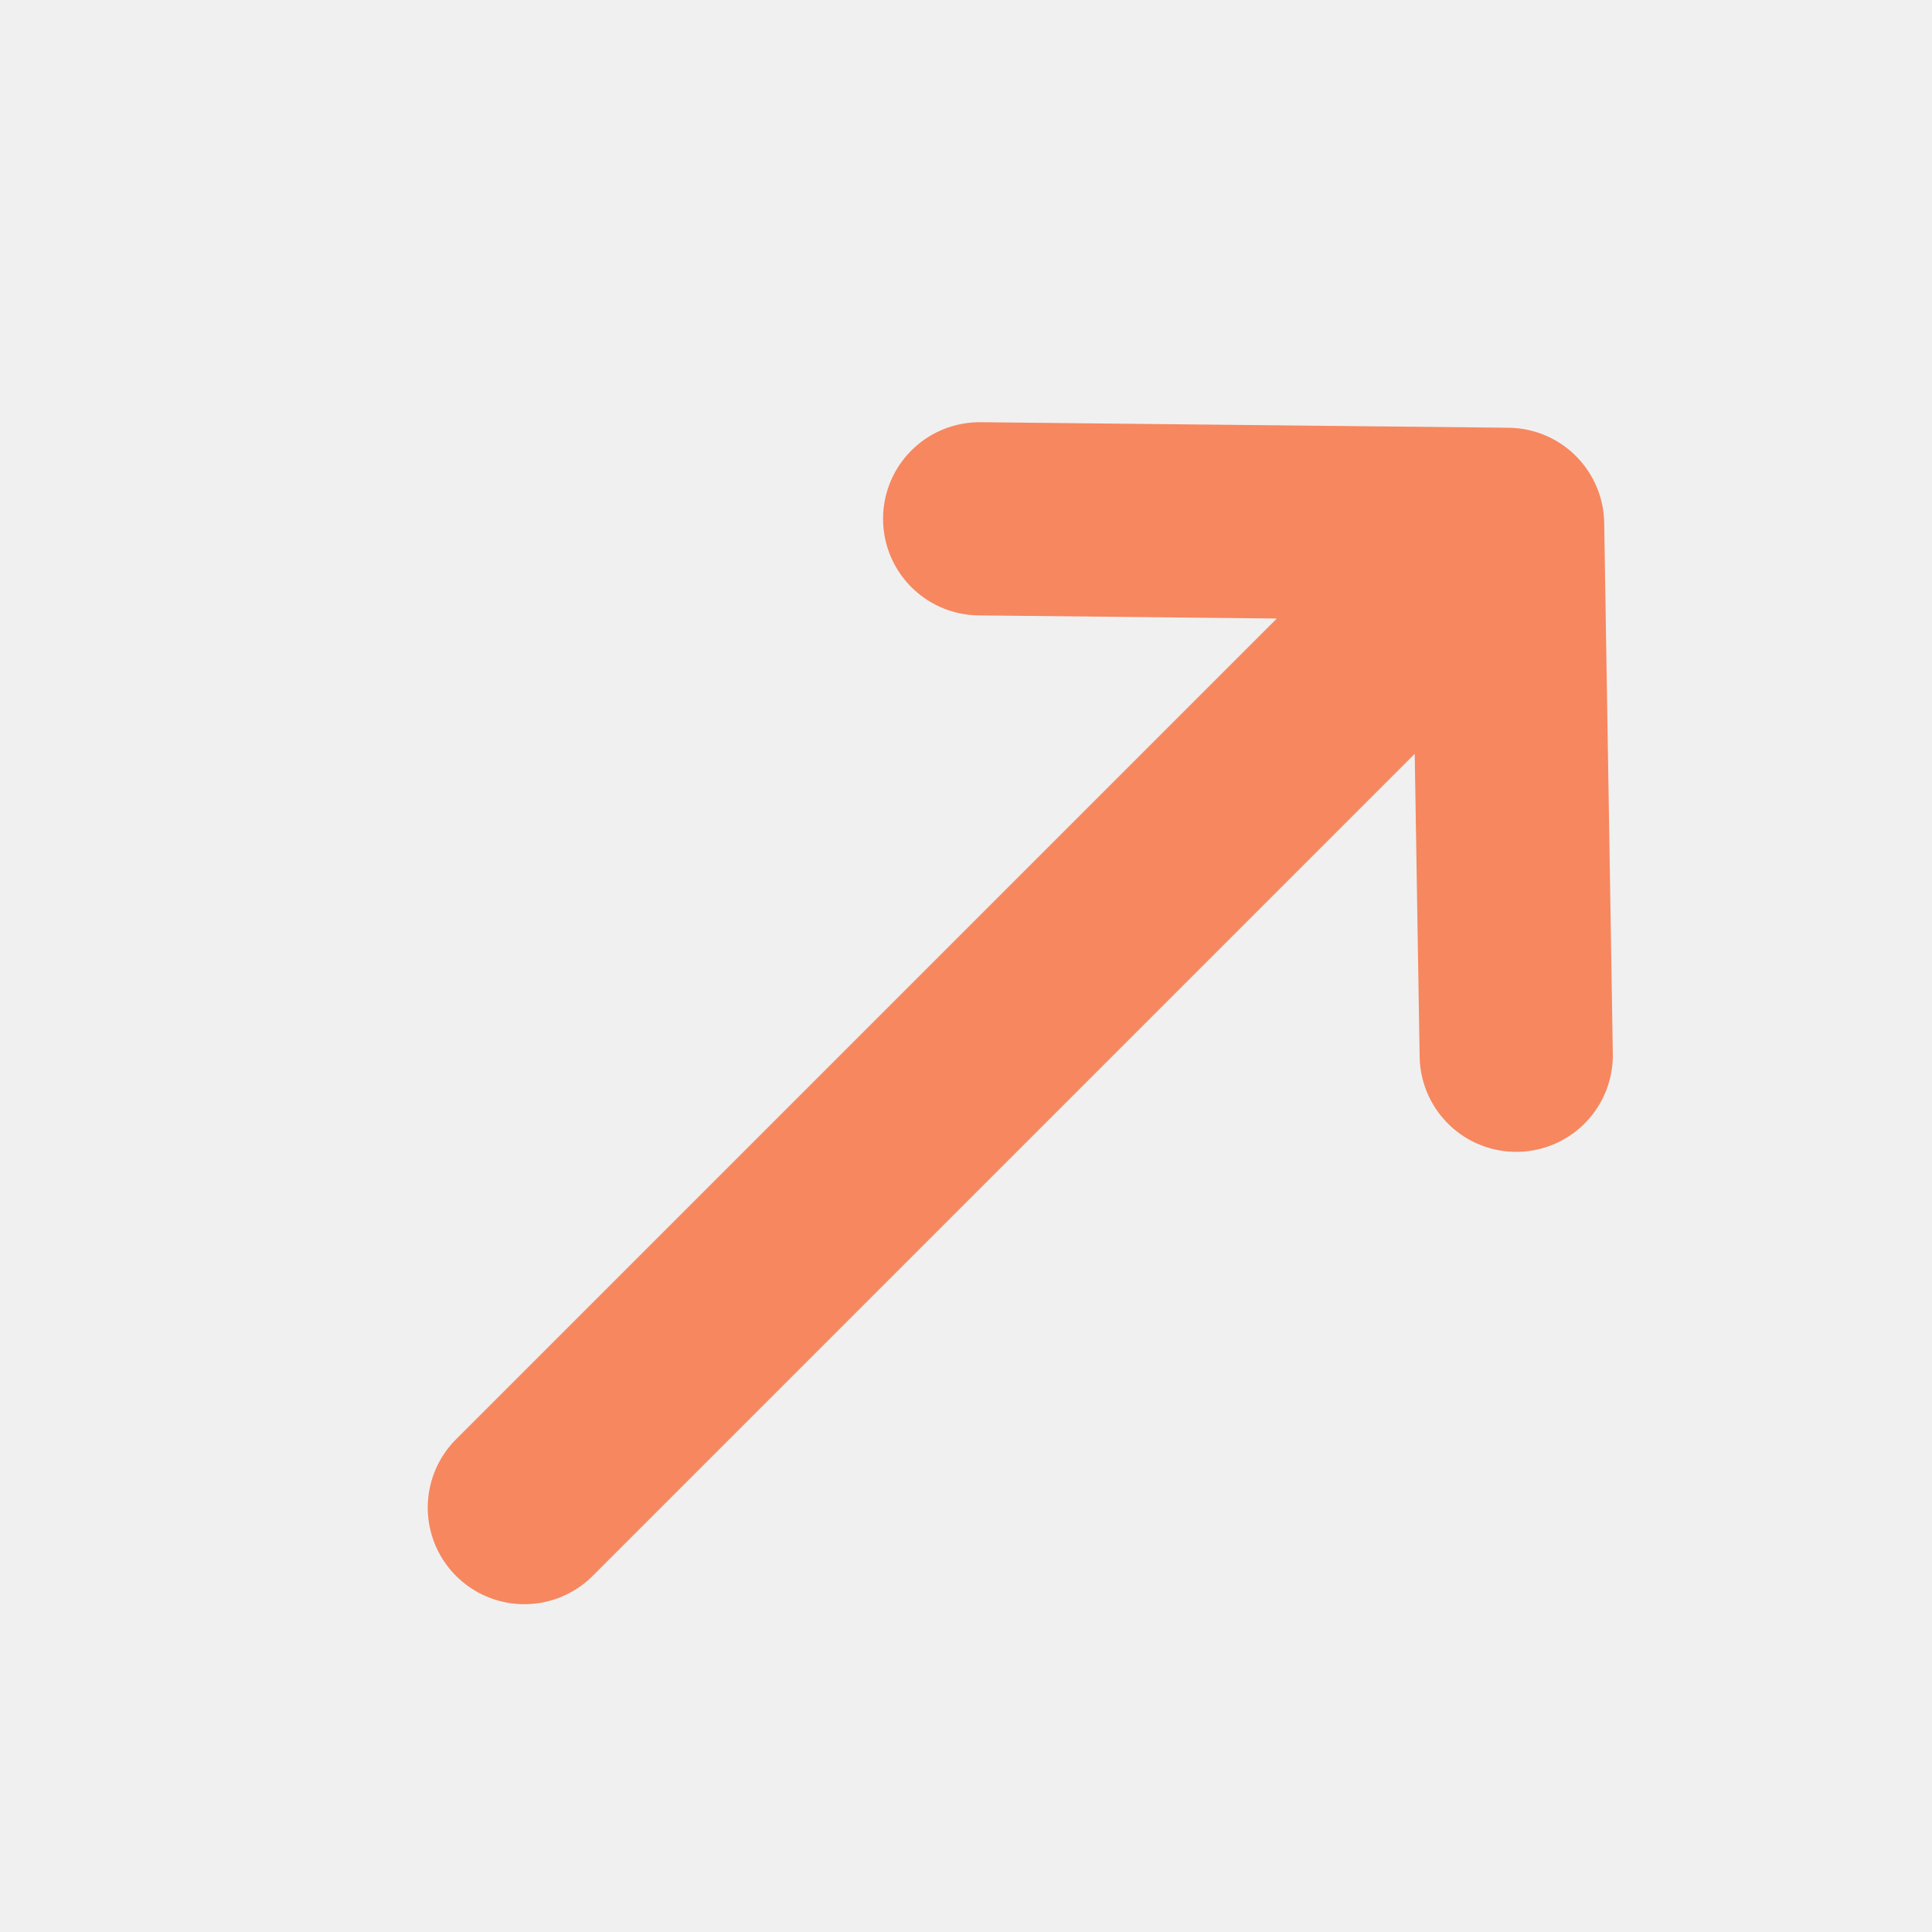
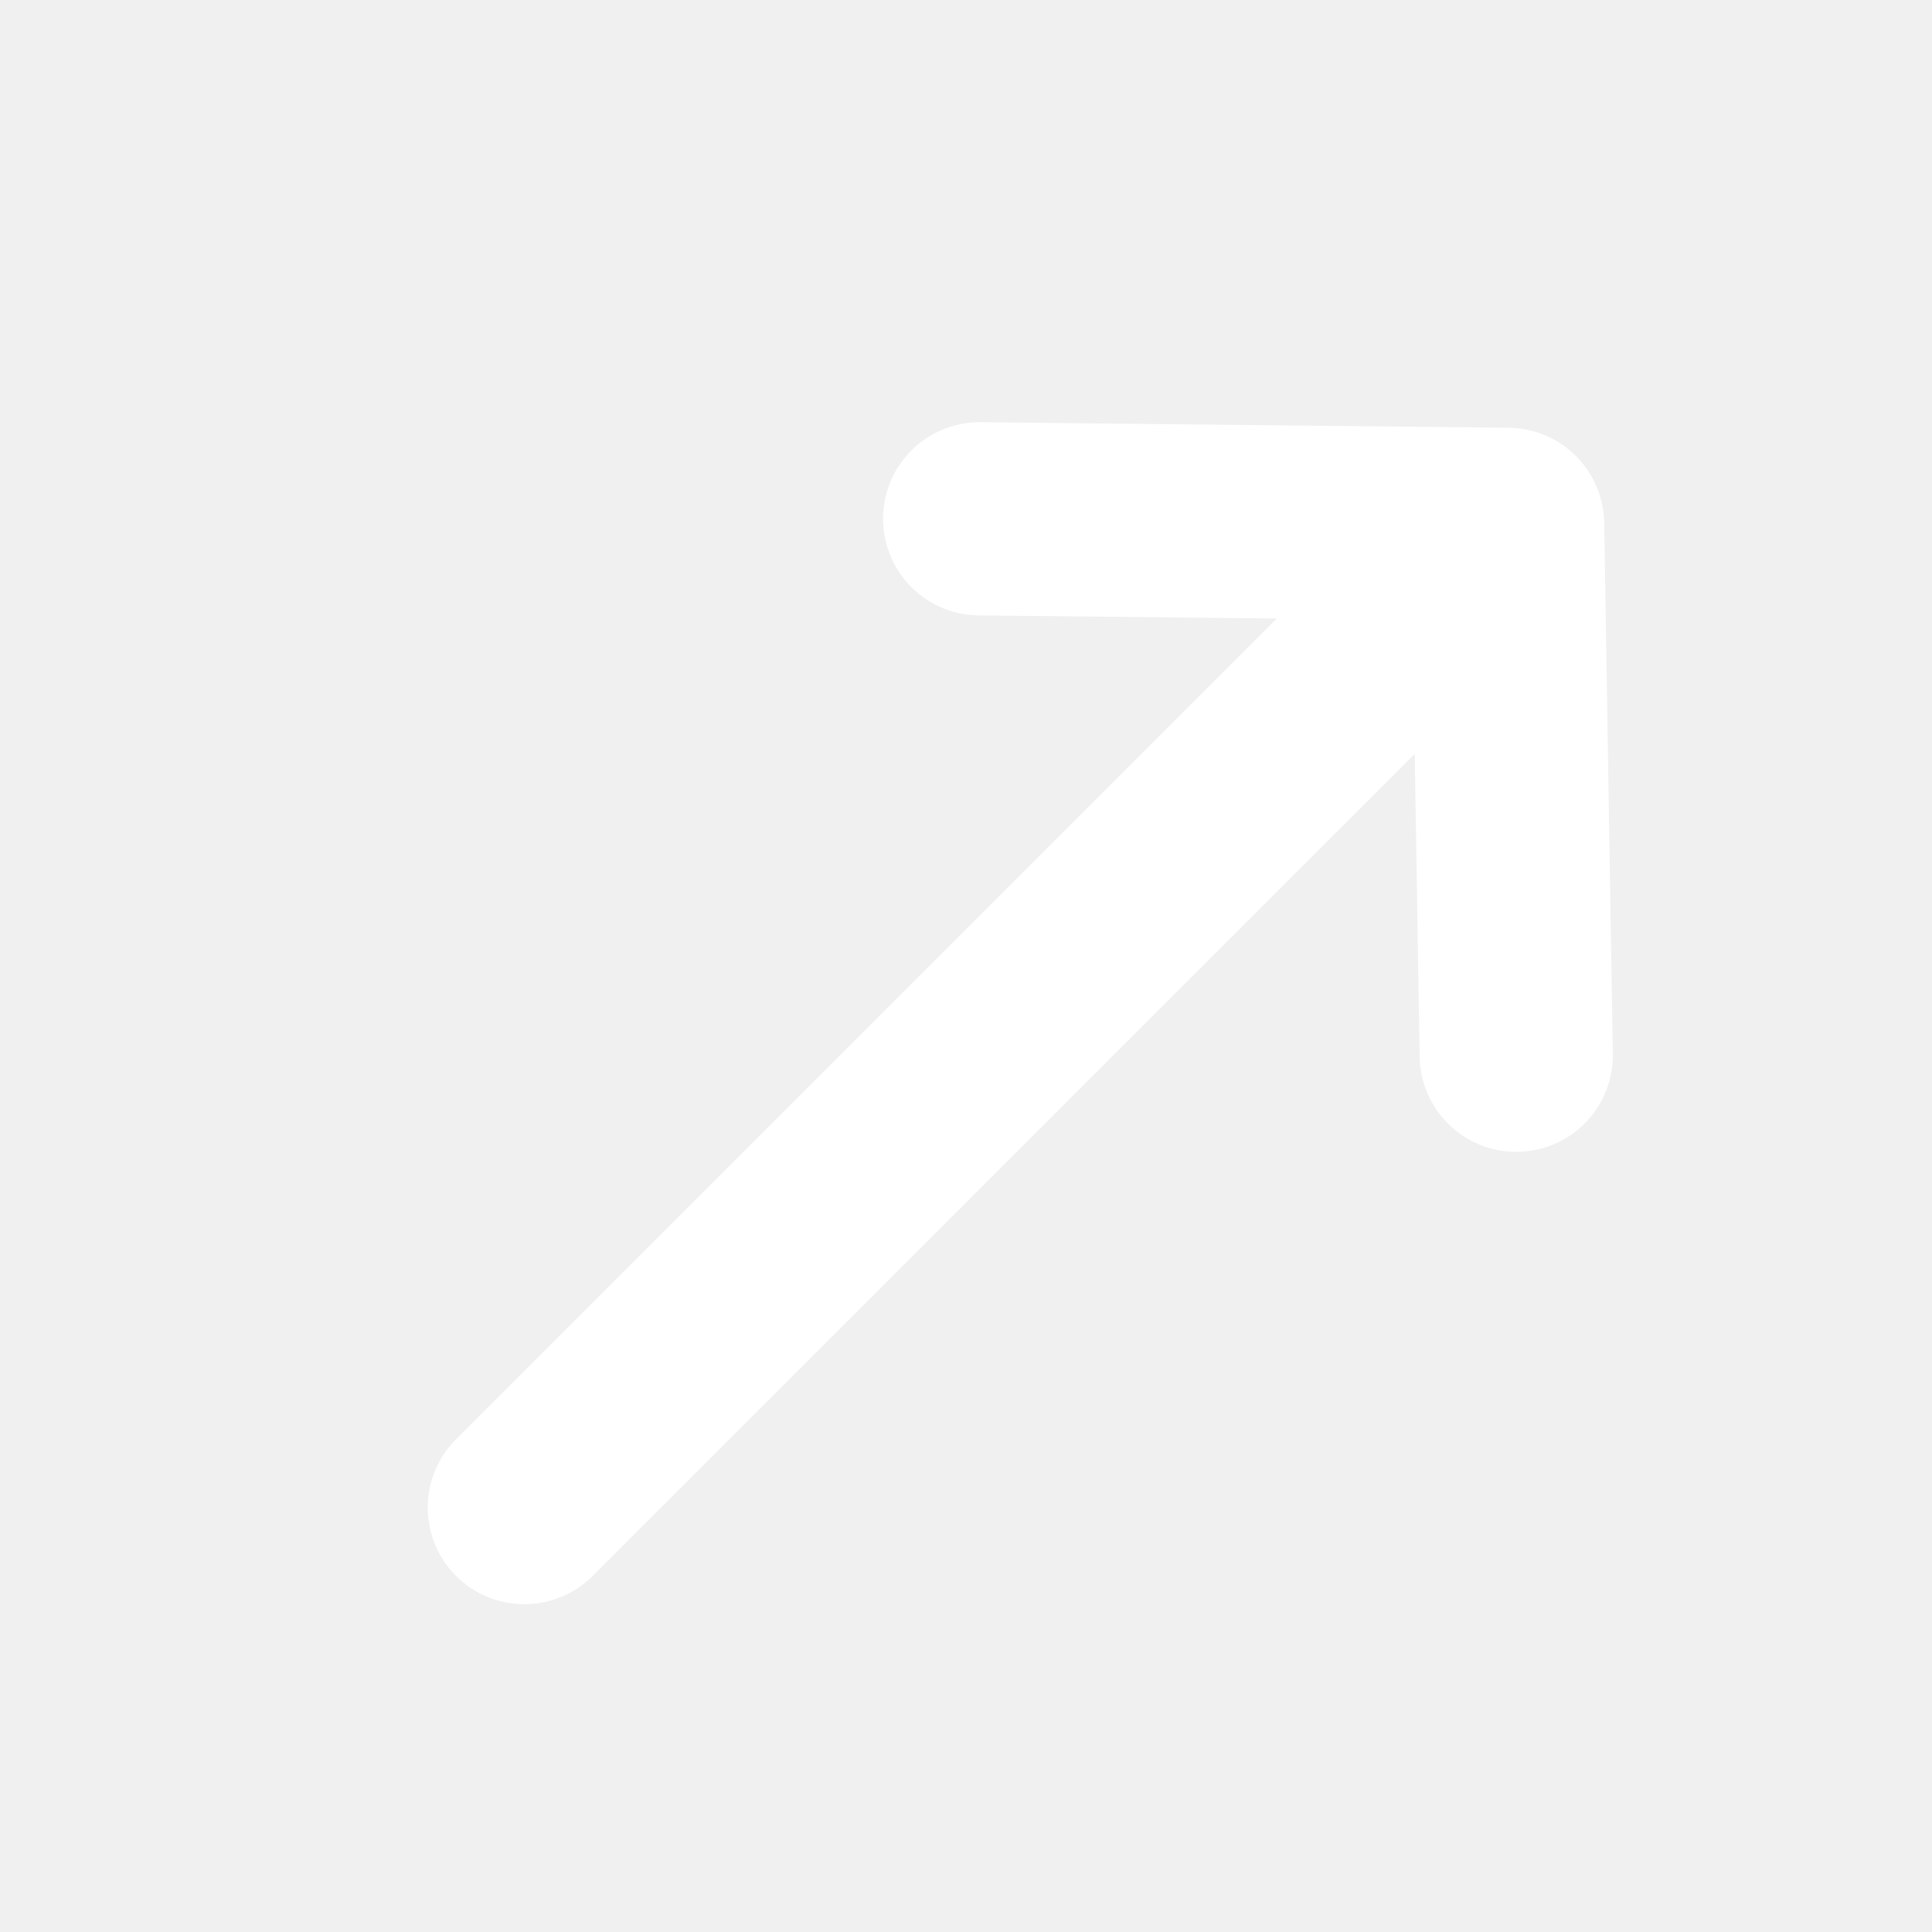
- <svg xmlns="http://www.w3.org/2000/svg" width="15" height="15" viewBox="0 0 15 15" fill="none">
-   <path d="M7.606 4.028L11.705 4.071M11.705 4.071L11.772 8.193M11.705 4.071L4.071 11.705" stroke="#F7875F" stroke-width="1.5" stroke-linecap="round" stroke-linejoin="round" />
+ <svg xmlns="http://www.w3.org/2000/svg" width="100%" height="100%" viewBox="0 0 15 15" fill="none">
+   <path d="M7.606 4.028L11.705 4.071M11.705 4.071L11.772 8.193M11.705 4.071L4.071 11.705" stroke="#ffffff" stroke-width="1.5" stroke-linecap="round" stroke-linejoin="round" />
</svg>
